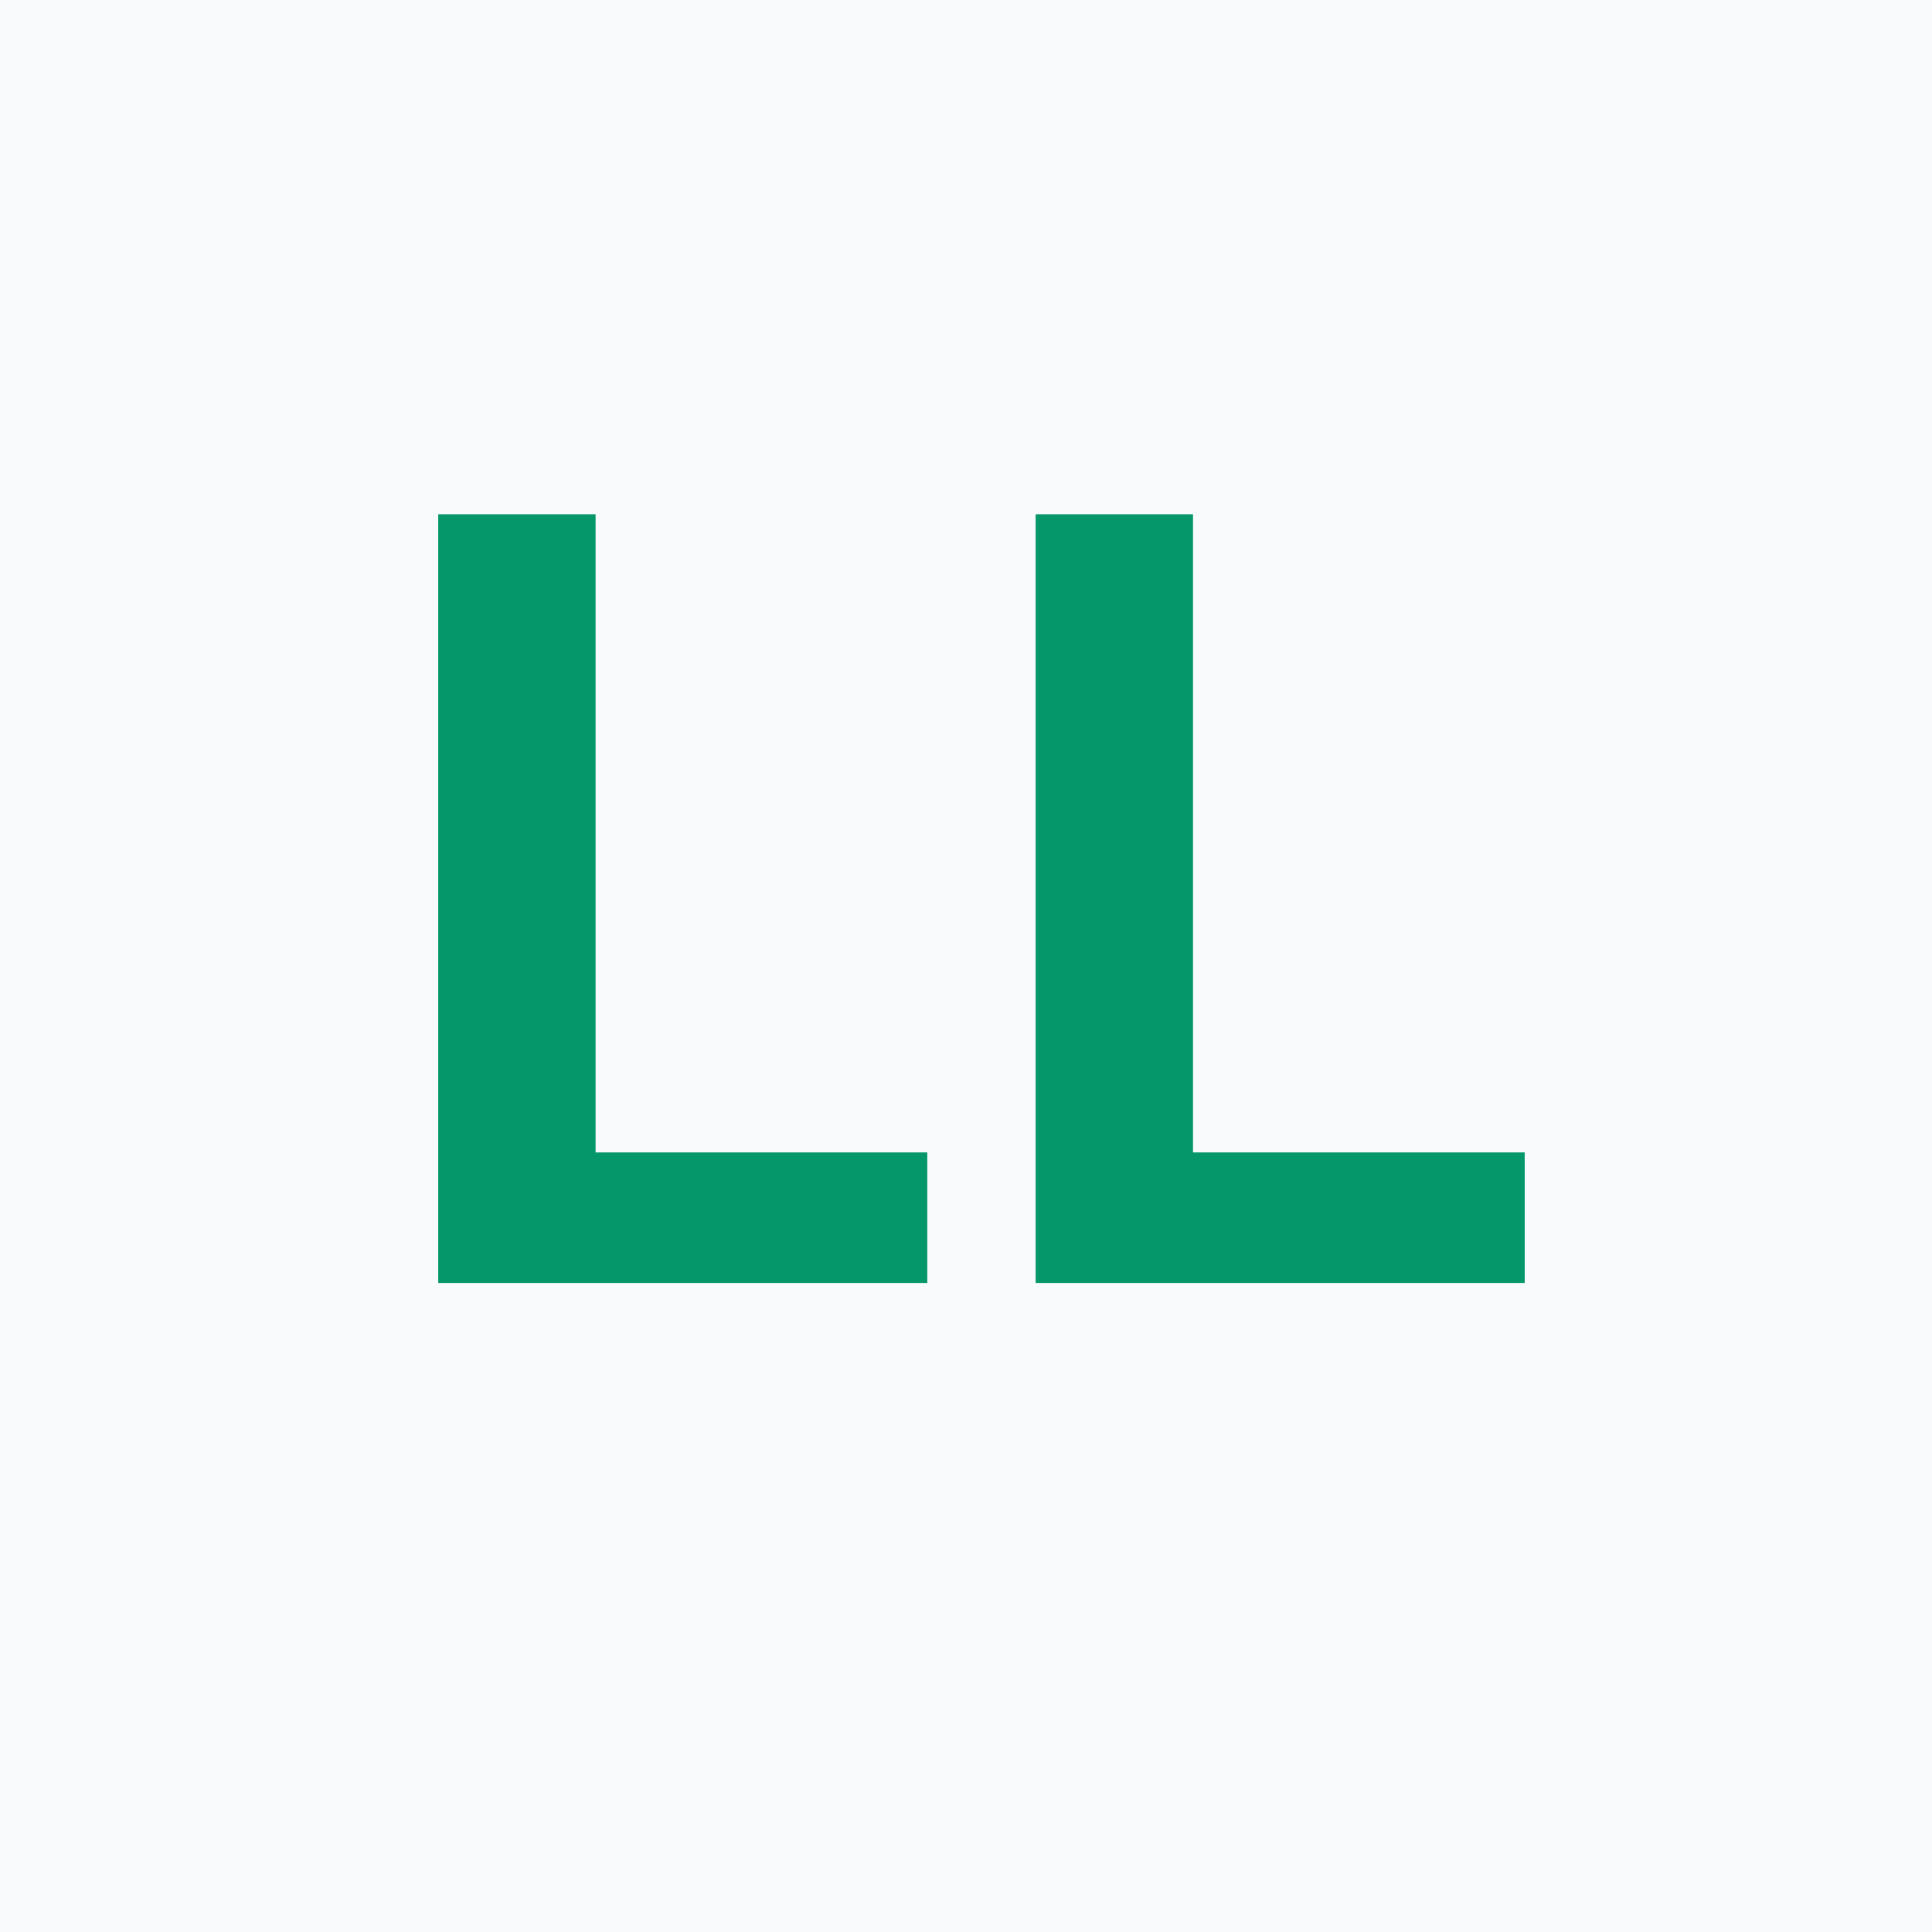
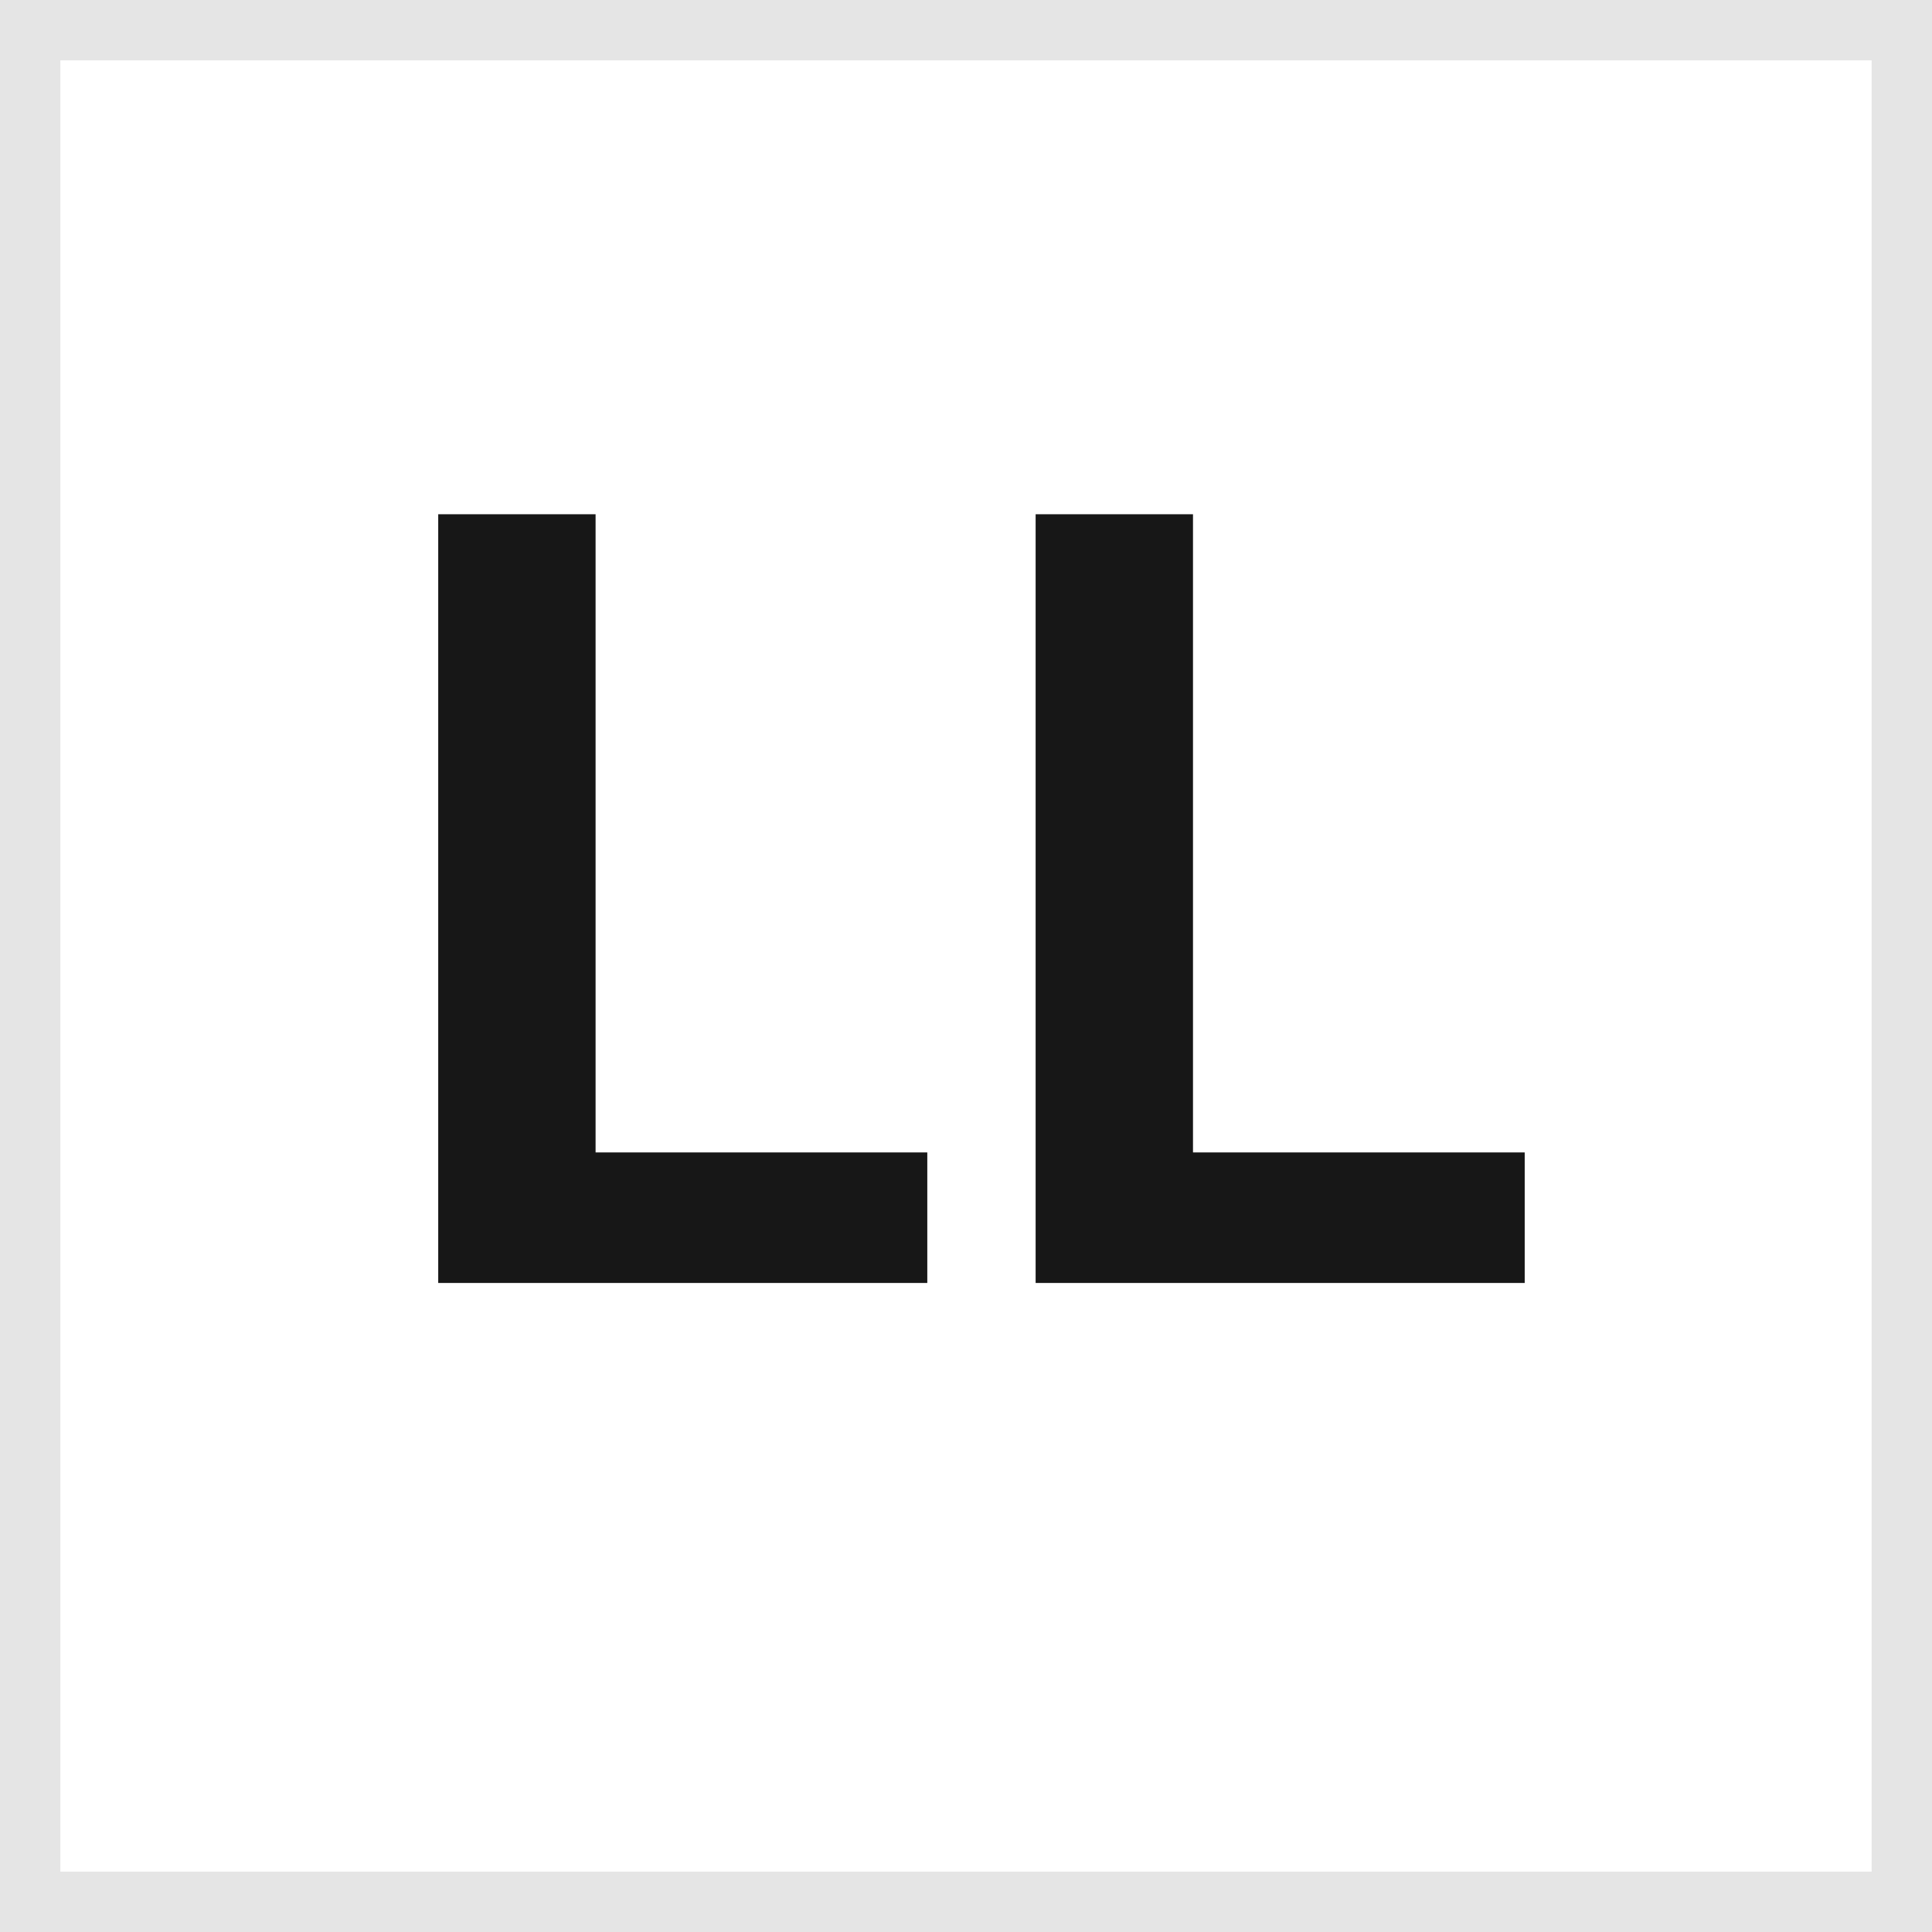
<svg xmlns="http://www.w3.org/2000/svg" viewBox="0 0 512 512">
-   <rect width="512" height="512" fill="#F9FAFB" />
-   <text x="256" y="340" font-family="system-ui, -apple-system, sans-serif" font-size="280" font-weight="700" fill="#059669" text-anchor="middle">LL</text>
+   <rect width="512" height="512" fill="#FFFFFF" />
+   <rect x="8" y="8" width="496" height="496" fill="none" stroke="#E5E5E5" stroke-width="16" />
+   <text x="256" y="340" font-family="system-ui, -apple-system, sans-serif" font-size="280" font-weight="700" fill="#171717" text-anchor="middle">LL</text>
</svg>
